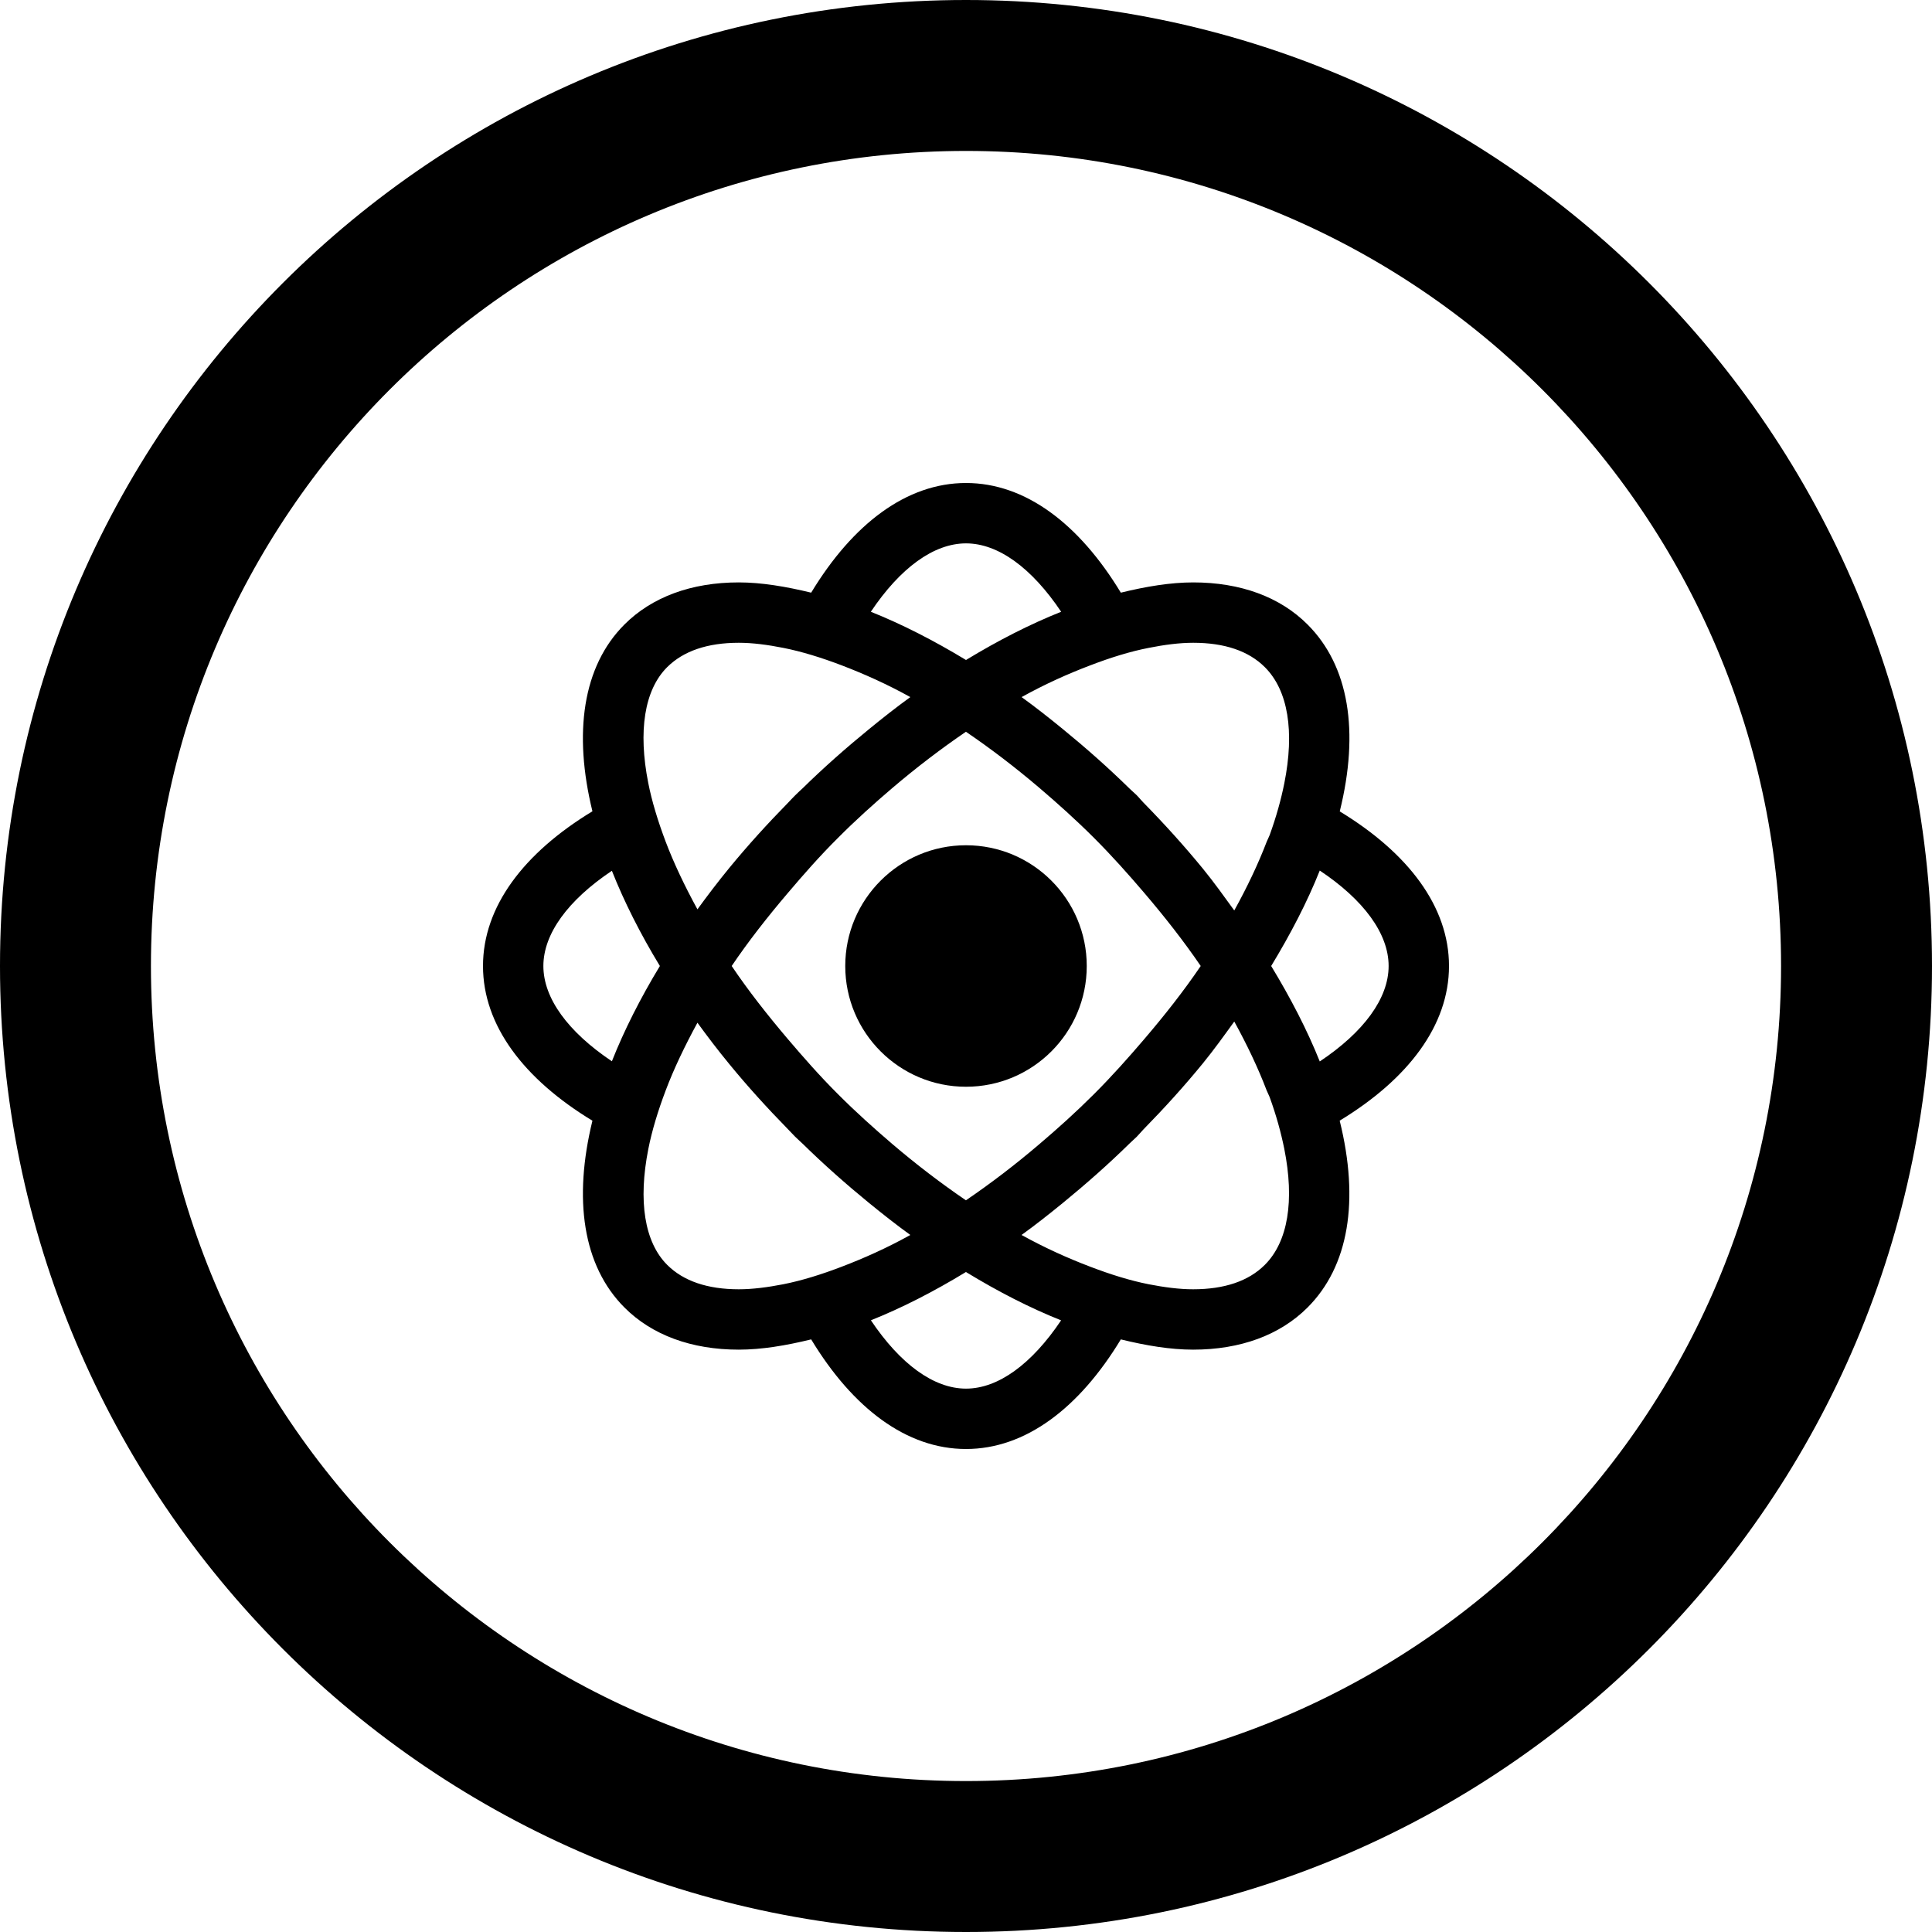
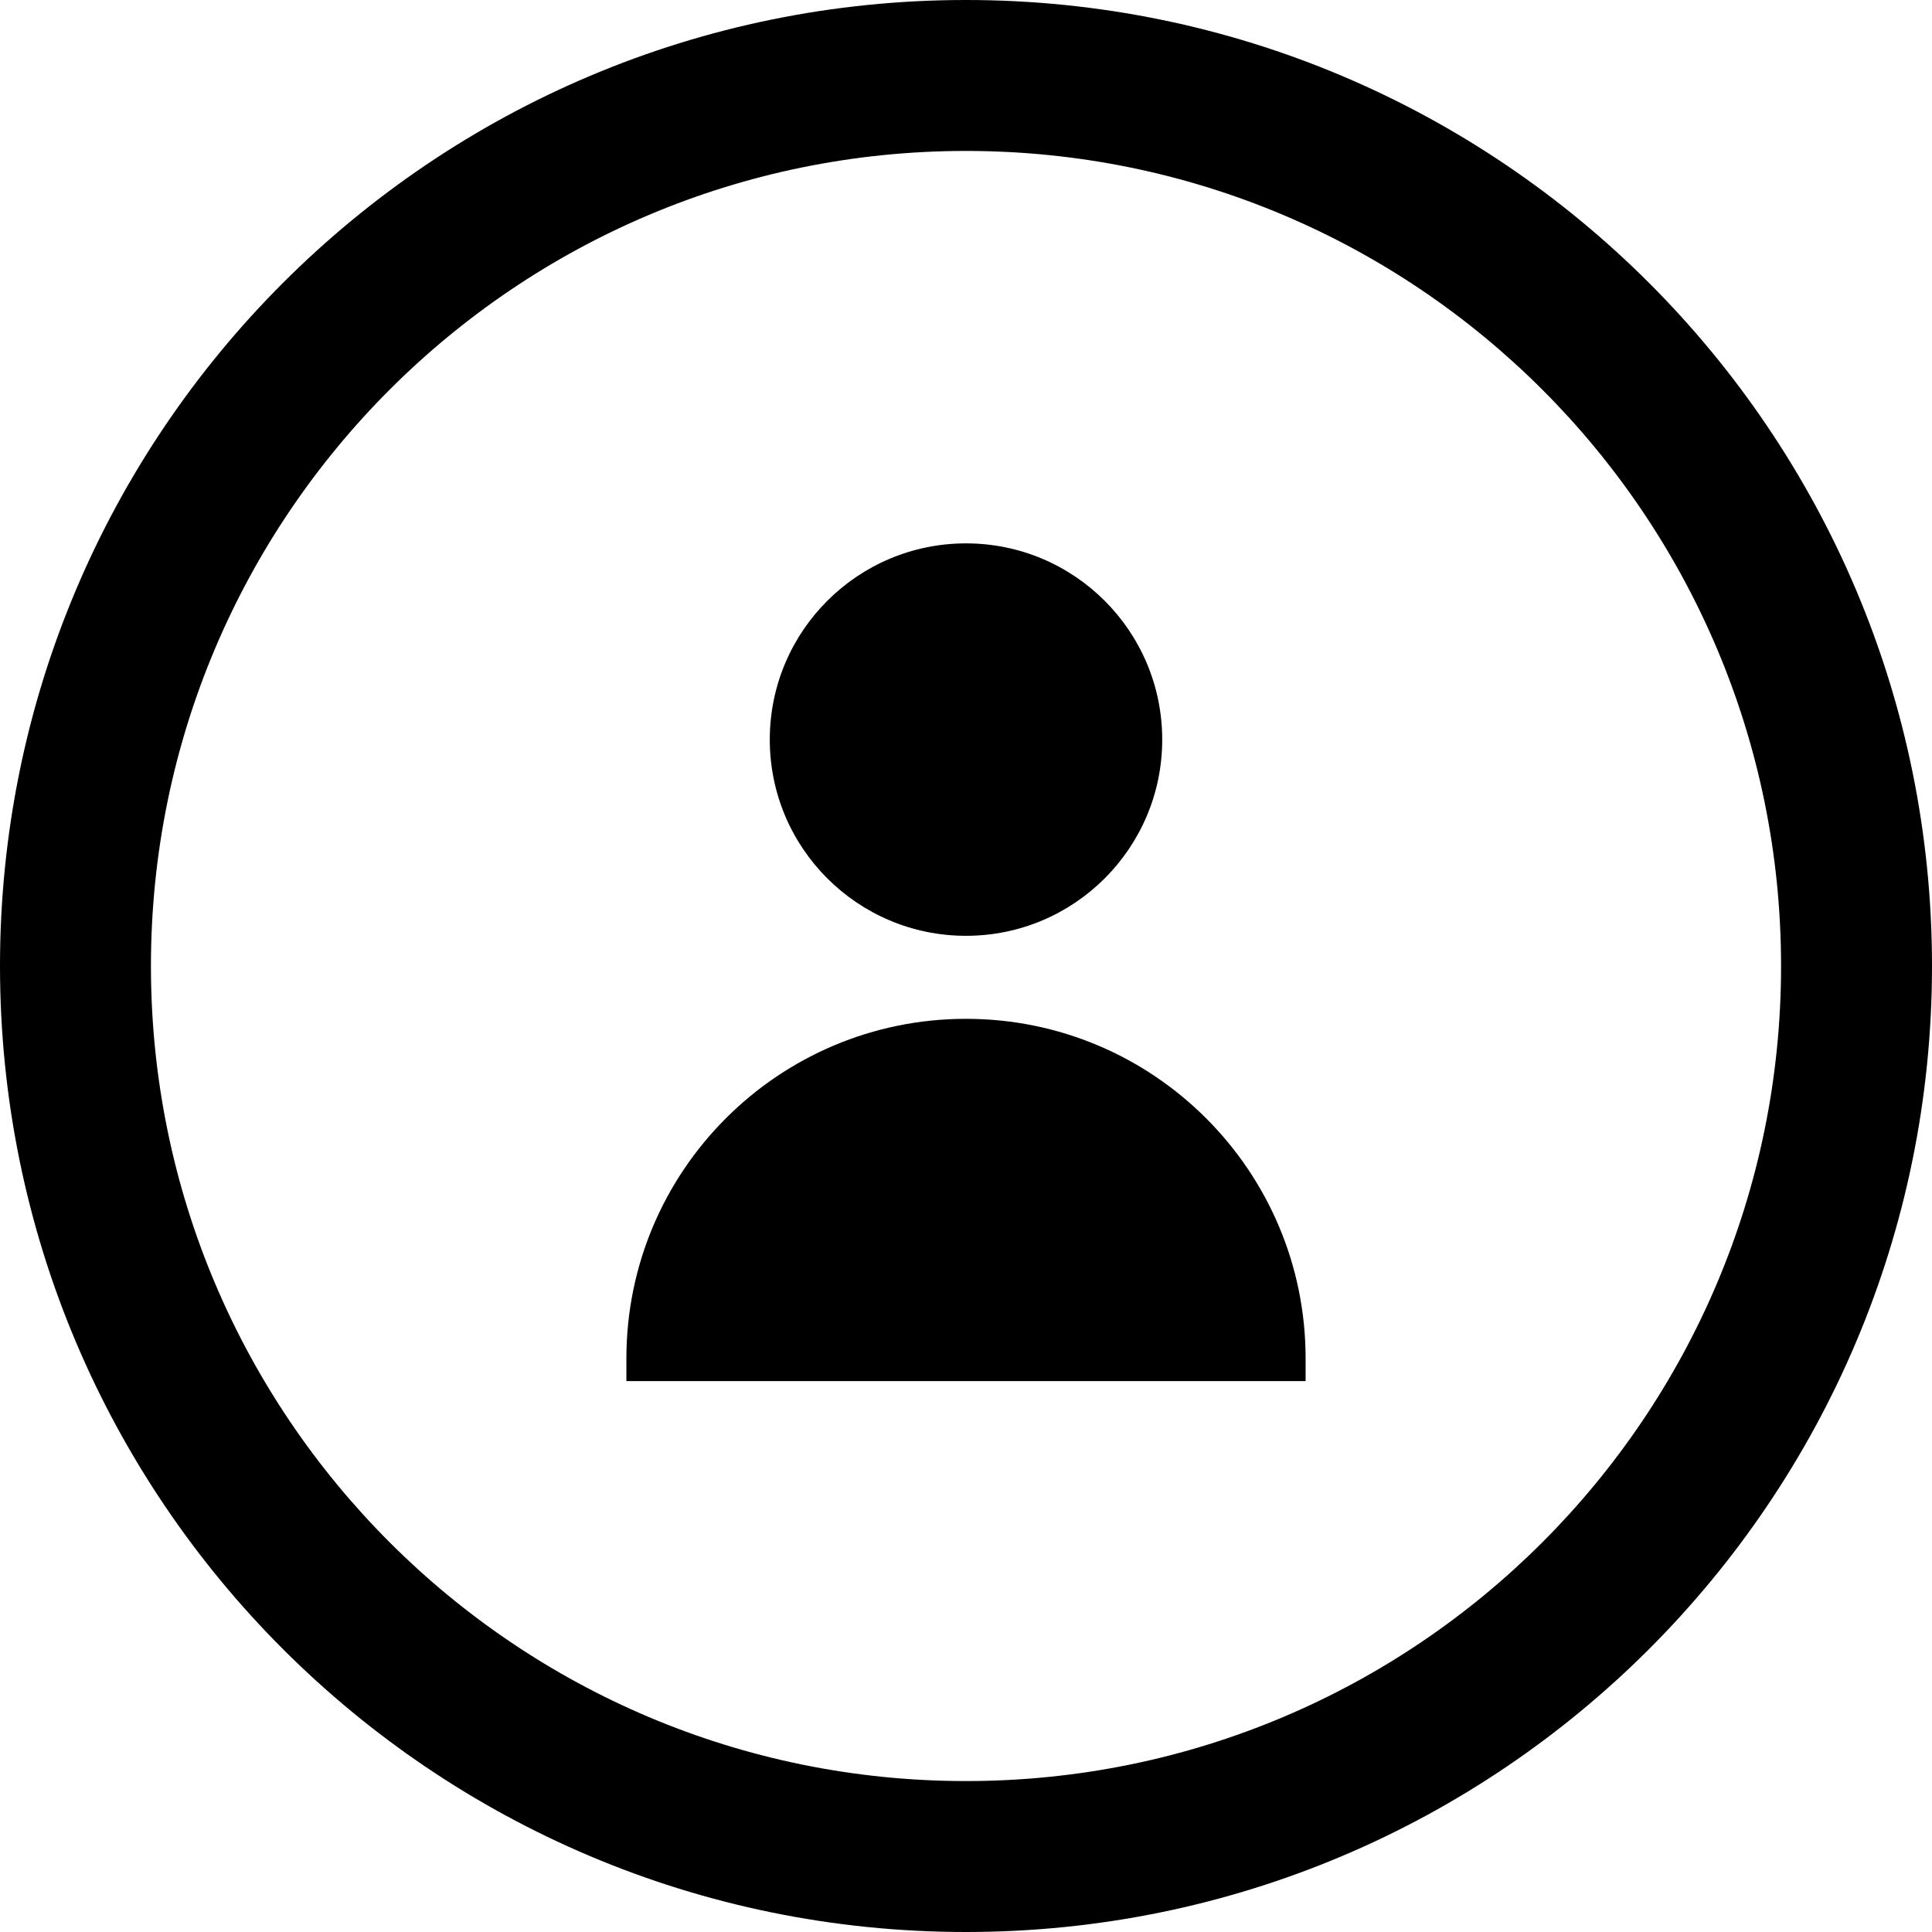
<svg viewBox="0 0 512 512" class="{{ include.class }}" aria-hidden="true" focusable="false">
-   <path d="M256,0C114.609,0,0,114.609,0,256c0,141.391,114.609,256,256,256c141.391,0,256-114.609,256-256  C512,114.609,397.391,0,256,0z M256,472c-119.297,0-216-96.703-216-216S136.703,40,256,40s216,96.703,216,216S375.297,472,256,472z" />
-   <g>
-     <path d="M384,256c0-15.719-10.797-29.953-28.953-40.969c5.266-21.25,2.422-38.594-8.531-49.531   c-7.297-7.312-17.78-11.156-30.297-11.156c-6.016,0-12.5,1.078-19.188,2.719C286,138.844,271.75,128,256,128   s-30,10.844-41.031,29.062c-6.688-1.625-13.188-2.719-19.188-2.719c-12.531,0-23,3.859-30.297,11.156   c-11.125,11.125-13.547,28.844-8.484,49.5c-18.188,11.031-29,25.266-29,41c0,15.733,10.812,29.969,29,41   c-5.062,20.672-2.625,38.392,8.5,49.517c7.281,7.297,17.766,11.155,30.281,11.155c6.016,0,12.5-1.078,19.188-2.719   C226,373.172,240.25,384,256,384s30-10.828,41.031-29.047c6.672,1.641,13.156,2.719,19.156,2.719   c12.53,0,23.016-3.859,30.312-11.156c10.953-10.938,13.797-28.297,8.531-49.531C373.203,285.953,384,271.719,384,256z    M288.969,176.312c5.344-2.047,10.562-3.672,15.484-4.625c4.094-0.812,8.078-1.344,11.766-1.344c8.312,0,14.688,2.172,18.984,6.469   c6.188,6.172,7.891,17.062,5.156,30.75c-0.859,4.312-2.125,8.875-3.875,13.719c-0.203,0.562-0.562,1.188-0.781,1.75   c-2.297,6-5.203,12.094-8.609,18.25c-2.703-3.719-5.344-7.438-8.344-11.109c-4.875-5.953-10.156-11.797-15.734-17.484   c-0.625-0.625-1.141-1.312-1.766-1.938c-0.641-0.625-1.312-1.188-1.953-1.812c-5.734-5.625-11.625-10.812-17.594-15.688   c-3.641-2.984-7.281-5.844-10.969-8.516C276.969,181.281,283.031,178.562,288.969,176.312z M318.203,256   c-4.453,6.562-9.547,13.047-15.016,19.438c-4.188,4.906-8.531,9.781-13.25,14.5c-4.703,4.703-9.547,9.062-14.453,13.234   c-6.422,5.484-12.953,10.469-19.5,14.922c-6.547-4.453-13.078-9.438-19.516-14.922c-4.875-4.172-9.719-8.516-14.406-13.219   c-4.844-4.828-9.109-9.703-13.25-14.562c-5.531-6.516-10.594-12.983-14.906-19.391c4.312-6.391,9.375-12.875,14.906-19.375   c4.141-4.875,8.406-9.75,13.25-14.562c4.688-4.719,9.531-9.062,14.438-13.25c6.422-5.469,12.953-10.438,19.484-14.891   c6.547,4.453,13.062,9.422,19.484,14.891c4.906,4.188,9.767,8.547,14.47,13.25c4.719,4.719,9.062,9.594,13.25,14.5   C308.656,242.969,313.75,249.469,318.203,256z M256,144c8.531,0,17.422,6.5,25.219,18.125c-8.234,3.281-16.688,7.594-25.219,12.781   c-8.531-5.172-17-9.5-25.219-12.781C238.562,150.5,247.469,144,256,144z M176.797,176.812c4.297-4.281,10.672-6.469,18.984-6.469   c3.688,0,7.656,0.531,11.766,1.344c4.922,0.969,10.141,2.594,15.484,4.625c5.922,2.266,11.984,4.969,18.219,8.422   c-3.688,2.672-7.344,5.547-10.969,8.516c-5.969,4.875-11.844,10.031-17.578,15.656c-0.641,0.625-1.328,1.188-1.953,1.844   c-0.656,0.641-1.25,1.312-1.891,1.969c-5.578,5.688-10.812,11.469-15.594,17.297c-2.984,3.641-5.766,7.297-8.438,10.969   c-3.391-6.203-6.266-12.25-8.438-17.984c-2.047-5.438-3.641-10.656-4.594-15.5C169.078,193.766,170.75,182.844,176.797,176.812z    M162.156,281.25C150.531,273.453,144,264.547,144,256c0-8.531,6.516-17.438,18.156-25.234c3.25,8.203,7.516,16.672,12.719,25.234   C169.672,264.594,165.406,273.047,162.156,281.25z M223.031,335.703c-5.344,2.047-10.562,3.672-15.469,4.641   c-4.109,0.797-8.078,1.328-11.781,1.328c-8.297,0-14.688-2.188-18.969-6.469c-6.047-6.047-7.719-16.953-5-30.703   c0.953-4.828,2.531-10.047,4.594-15.5c2.156-5.719,5.047-11.766,8.422-17.969c2.672,3.672,5.453,7.328,8.453,10.969   c4.766,5.828,10,11.594,15.562,17.281c0.656,0.656,1.25,1.328,1.906,1.984c0.641,0.641,1.312,1.202,1.969,1.844   c5.719,5.608,11.594,10.781,17.531,15.641c3.656,2.984,7.312,5.859,11,8.531C235.031,330.734,228.969,333.438,223.031,335.703z    M256,368c-8.531,0-17.422-6.5-25.203-18.109c8.219-3.281,16.672-7.608,25.188-12.797c8.531,5.203,16.984,9.531,25.219,12.812   C273.422,361.5,264.531,368,256,368z M335.188,335.203c-4.297,4.297-10.688,6.469-19,6.469c-3.688,0-7.655-0.531-11.75-1.328   c-4.922-0.969-10.125-2.594-15.483-4.641c-5.922-2.25-11.984-4.969-18.234-8.422c3.703-2.672,7.345-5.547,11-8.531   c5.953-4.875,11.845-10.047,17.578-15.672c0.642-0.641,1.312-1.188,1.953-1.828c0.625-0.625,1.156-1.312,1.767-1.938   c5.577-5.688,10.858-11.517,15.719-17.47c3-3.672,5.655-7.391,8.358-11.125c3.392,6.173,6.297,12.267,8.578,18.25   c0.234,0.595,0.578,1.203,0.797,1.781c1.75,4.812,3,9.375,3.875,13.688C343.078,318.125,341.375,329.031,335.188,335.203z    M349.75,281.297c-3.328-8.328-7.719-16.797-12.875-25.297c5.156-8.5,9.562-16.969,12.875-25.297   C361.438,238.5,368,247.438,368,256C368,264.562,361.438,273.5,349.75,281.297z" />
-   </g>
-   <path d="M288,256c0,17.672-14.328,32-32,32c-17.656,0-32-14.328-32-32c0-17.656,14.344-32,32-32C273.672,224,288,238.344,288,256z" />
+   <path d="M256,0C114.609,0,0,114.609,0,256s114.609,256,256,256s256-114.609,256-256S397.391,0,256,0z M256,472  c-119.297,0-216-96.703-216-216S136.703,40,256,40s216,96.703,216,216S375.297,472,256,472z" />
+   <path d="M204,196a52,52 0 1,0 104,0a52,52 0 1,0 -104,0z" />
+   <path d="M256,270c-49.7,0-90,40.3-90,90v6h180v-6C346,310.3,305.7,270,256,270z" />
</svg>
